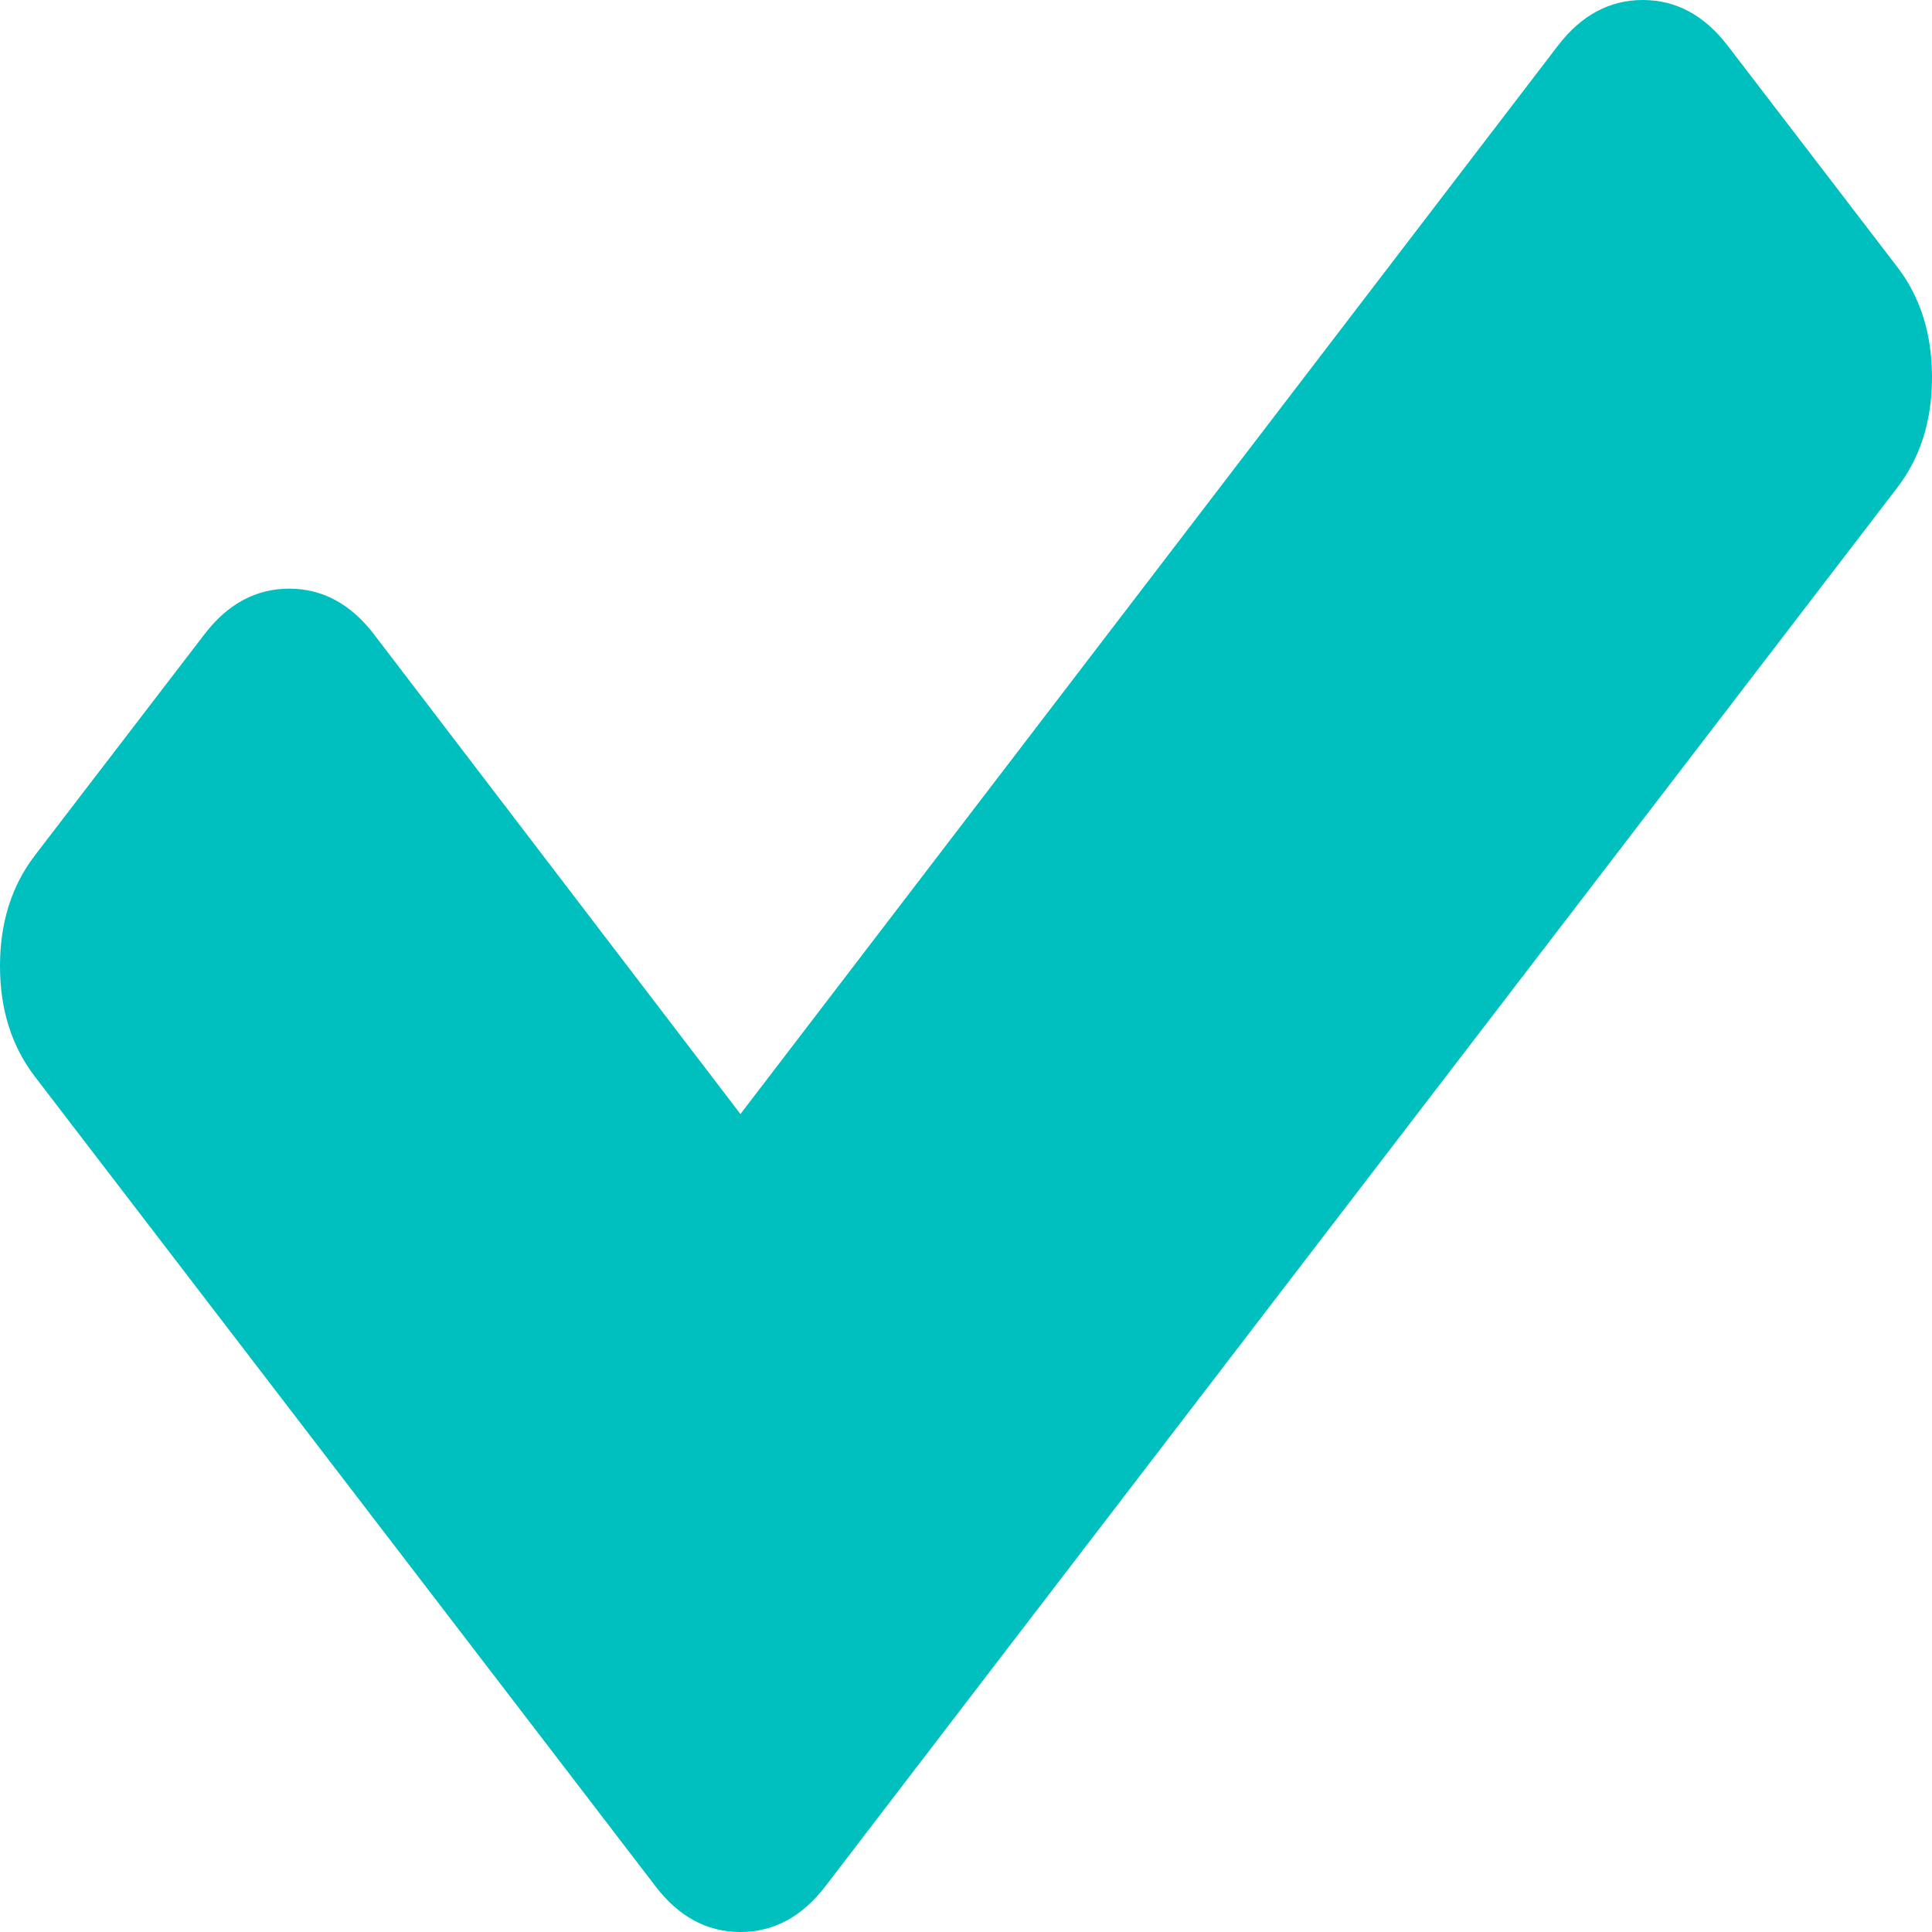
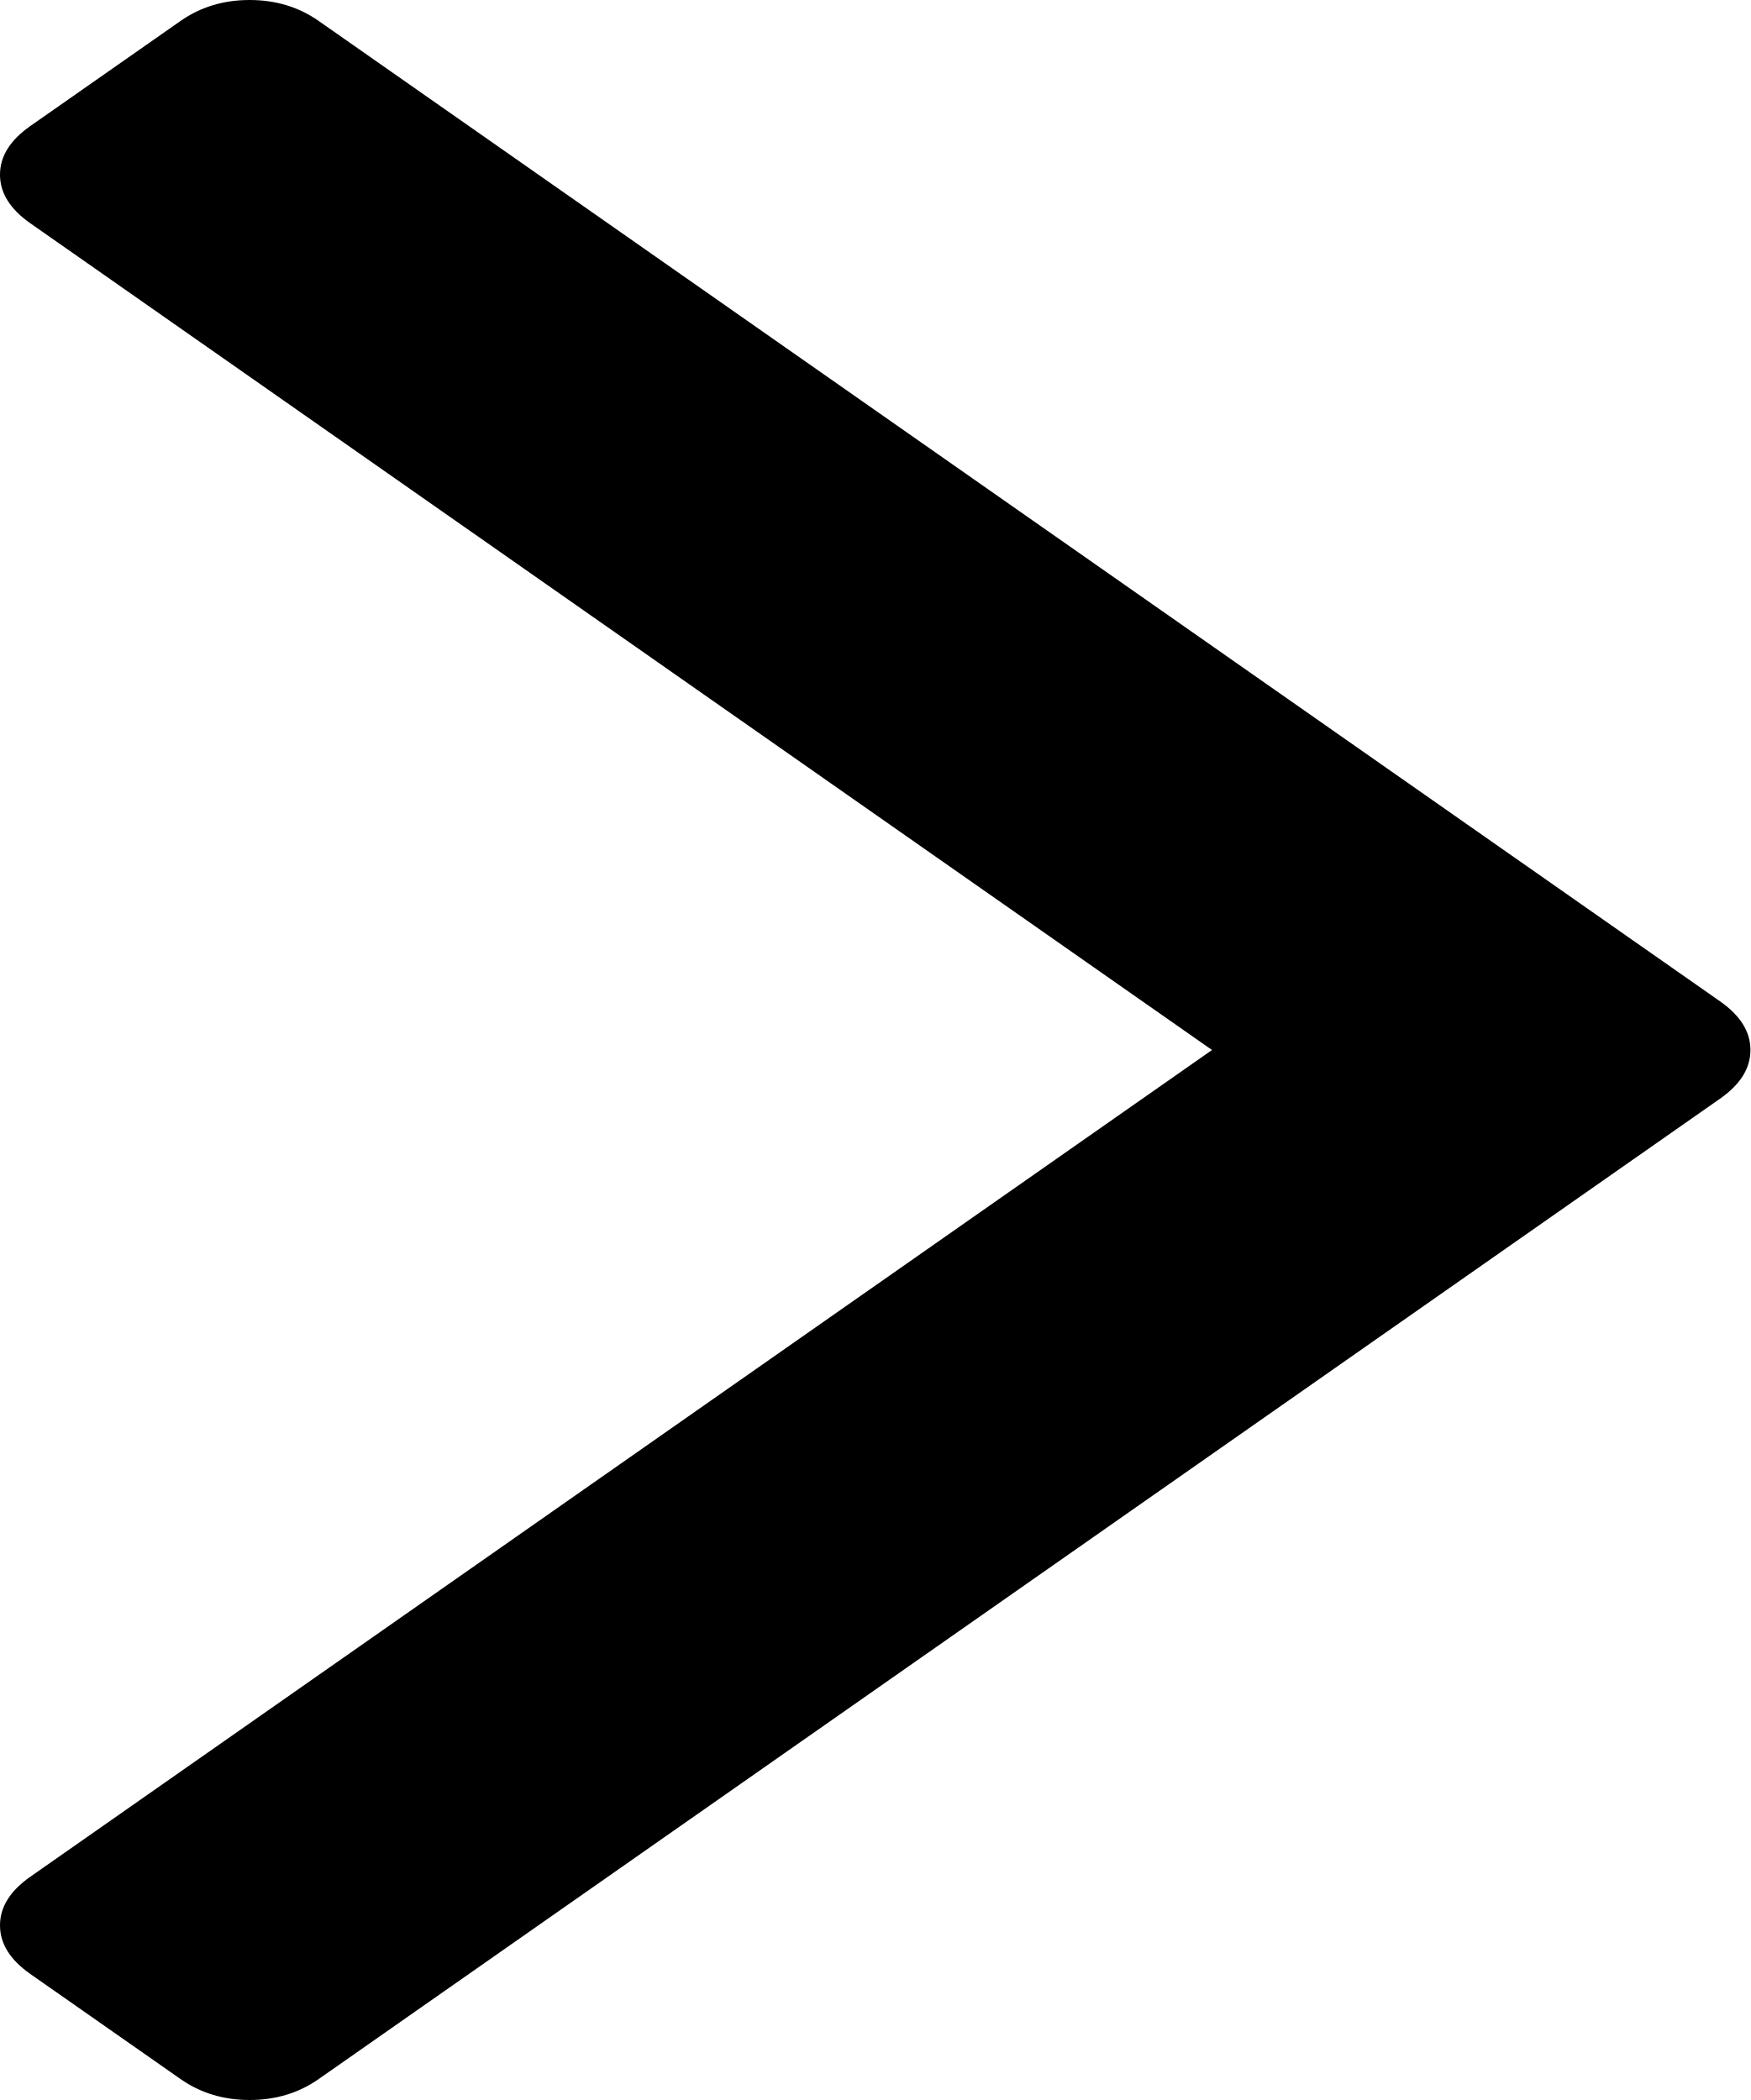
- <svg xmlns="http://www.w3.org/2000/svg" version="1.1" width="16px" height="16px">
-   <g transform="matrix(1 0 0 1 -346 -423 )">
-     <path d="M 15.711 2.209  C 15.904 2.46  16 2.765  16 3.125  C 16 3.484  15.904 3.789  15.711 4.04  L 8.237 13.791  L 6.834 15.623  C 6.641 15.874  6.407 16  6.132 16  C 5.856 16  5.622 15.874  5.43 15.623  L 4.026 13.791  L 0.289 8.916  C 0.096 8.664  0 8.359  0 8  C 0 7.641  0.096 7.336  0.289 7.084  L 1.693 5.253  C 1.886 5.001  2.12 4.875  2.395 4.875  C 2.67 4.875  2.904 5.001  3.097 5.253  L 6.132 9.226  L 12.903 0.377  C 13.096 0.126  13.33 0  13.605 0  C 13.88 0  14.114 0.126  14.307 0.377  L 15.711 2.209  Z " fill-rule="nonzero" fill="#00bfbf" stroke="none" transform="matrix(1 0 0 1 346 423 )" />
+ <svg xmlns="http://www.w3.org/2000/svg" version="1.1" width="10px" height="12px">
+   <g transform="matrix(1 0 0 1 -369 -240 )">
+     <path d="M 9.828 5.723  C 9.943 5.804  10 5.896  10 6  C 10 6.104  9.943 6.196  9.828 6.277  L 1.821 11.88  C 1.707 11.96  1.575 12  1.426 12  C 1.277 12  1.145 11.96  1.031 11.88  L 0.172 11.279  C 0.057 11.198  0 11.106  0 11.002  C 0 10.898  0.057 10.806  0.172 10.725  L 6.924 6  L 0.172 1.275  C 0.057 1.194  0 1.102  0 0.998  C 0 0.894  0.057 0.802  0.172 0.721  L 1.031 0.12  C 1.145 0.04  1.277 0  1.426 0  C 1.575 0  1.707 0.04  1.821 0.12  L 9.828 5.723  Z " fill-rule="nonzero" fill="#000000" stroke="none" transform="matrix(1 0 0 1 369 240 )" />
  </g>
</svg>
